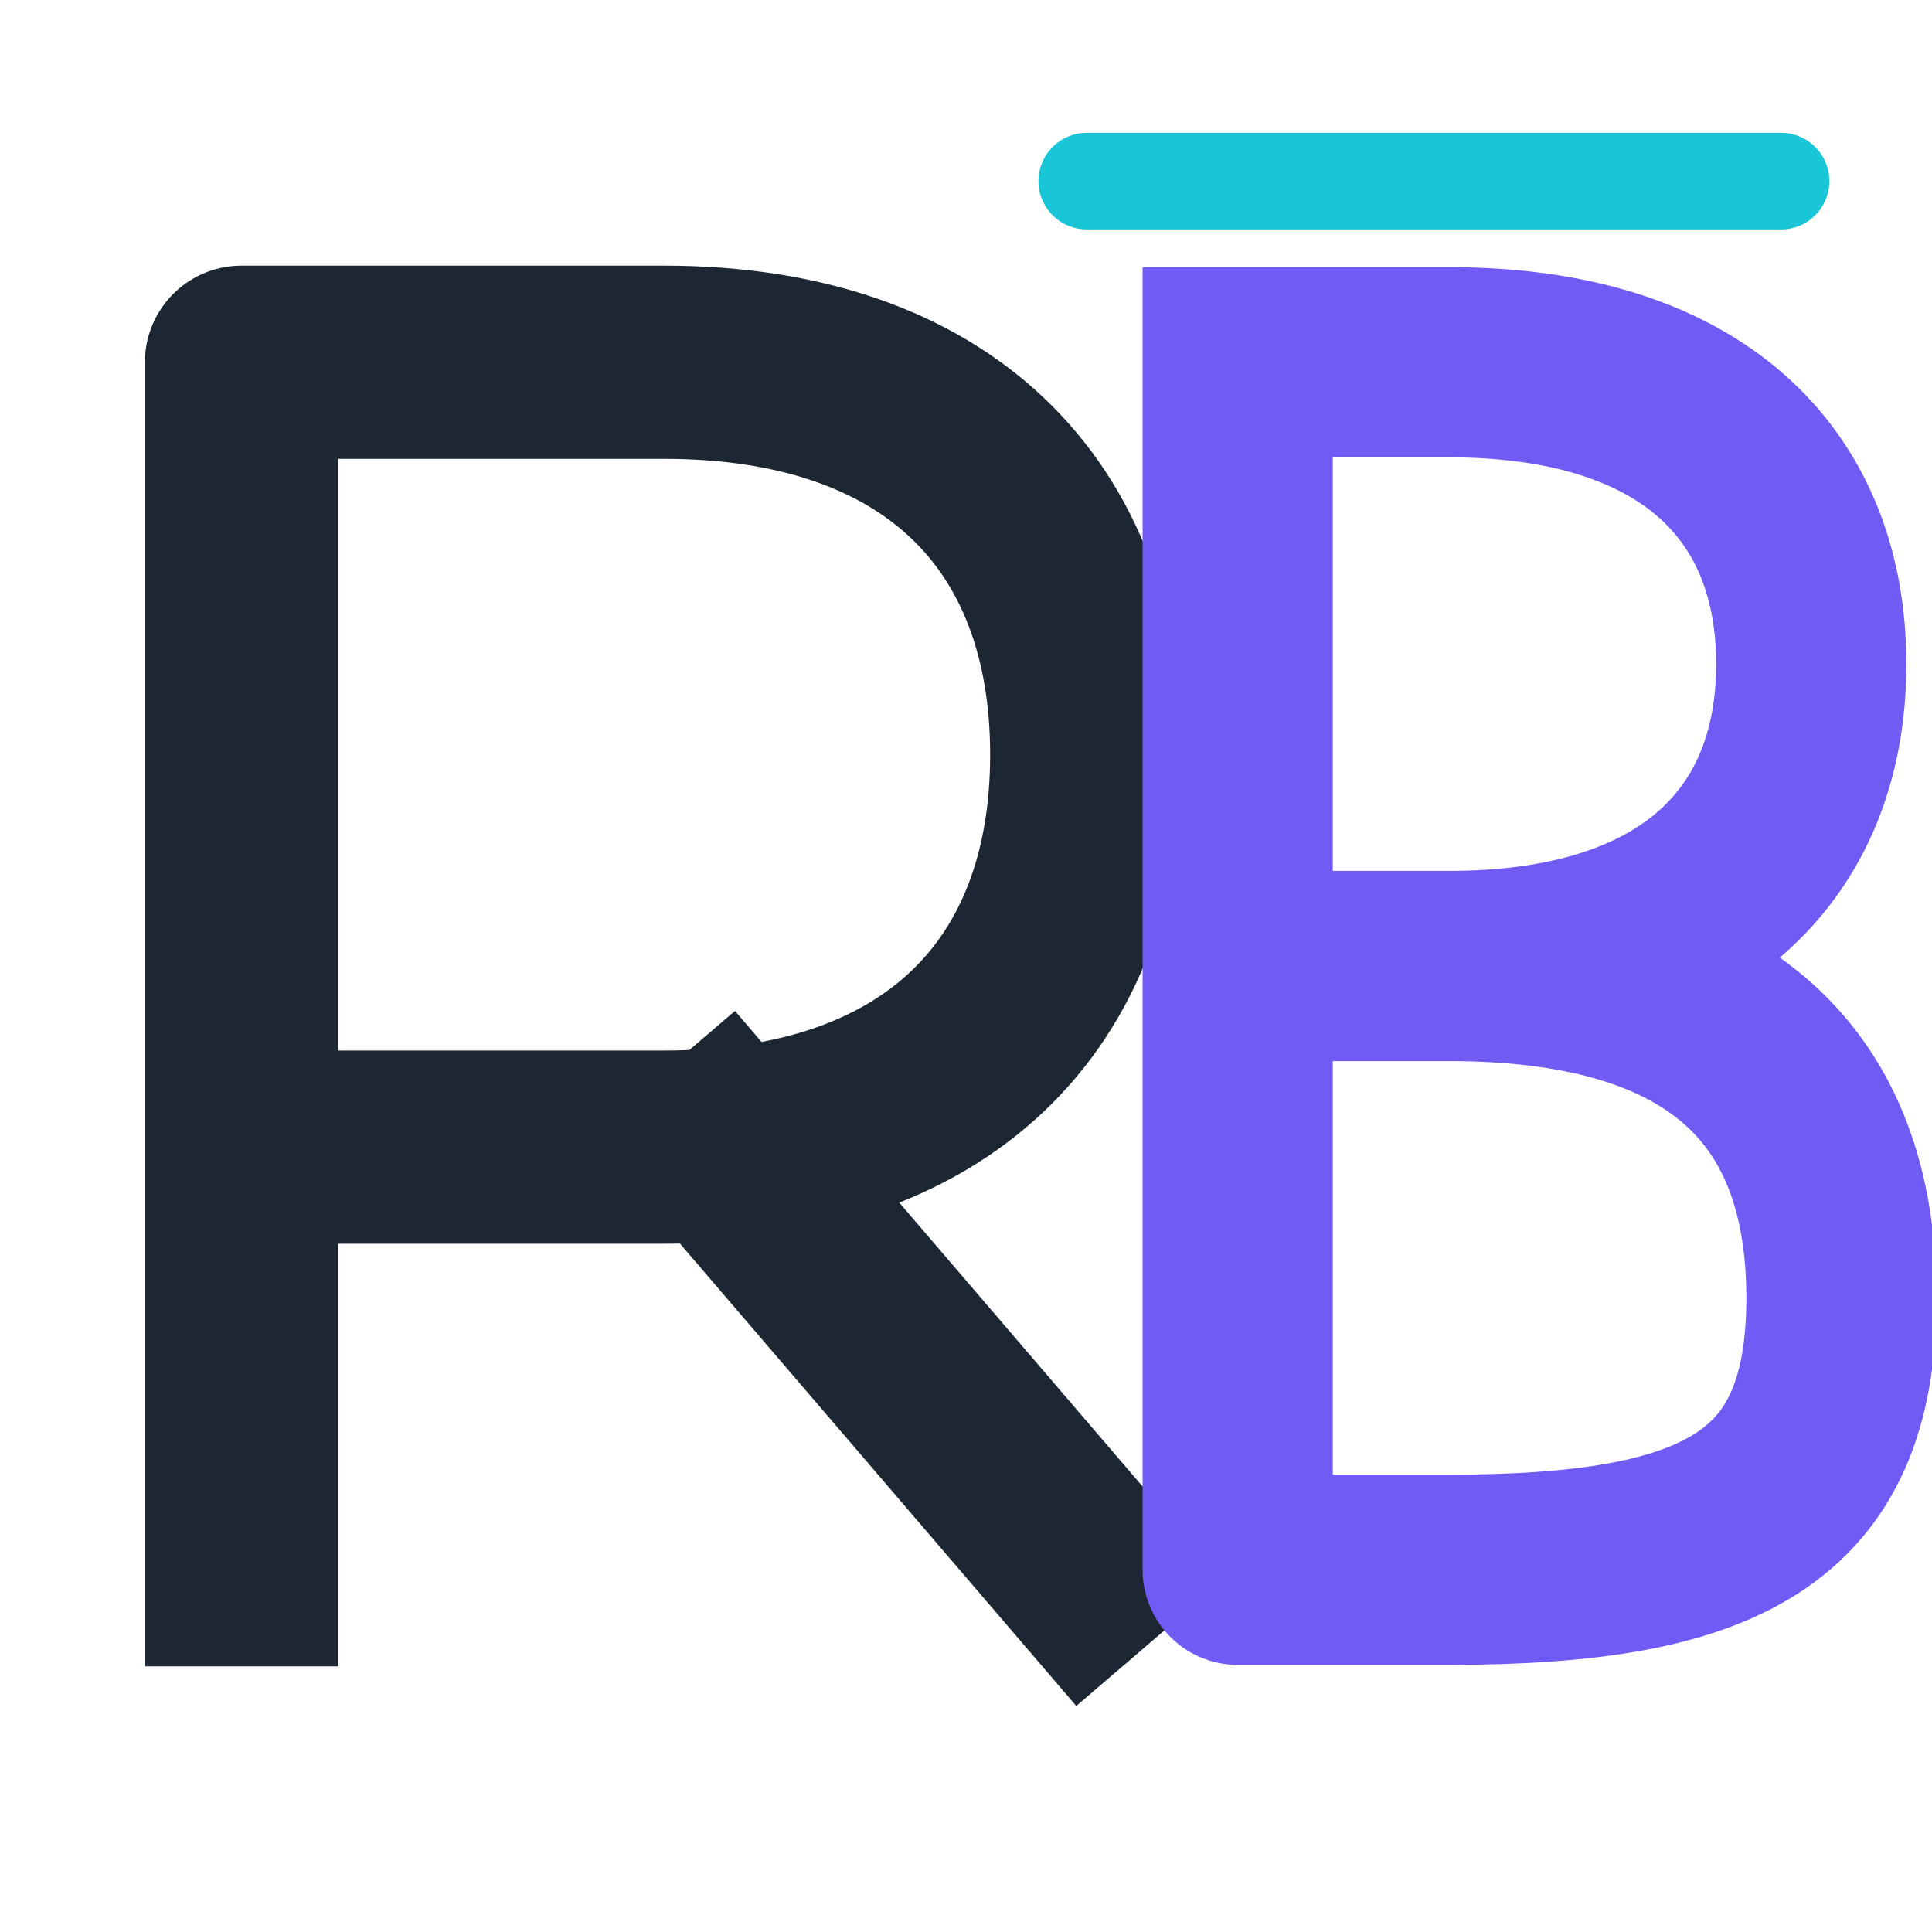
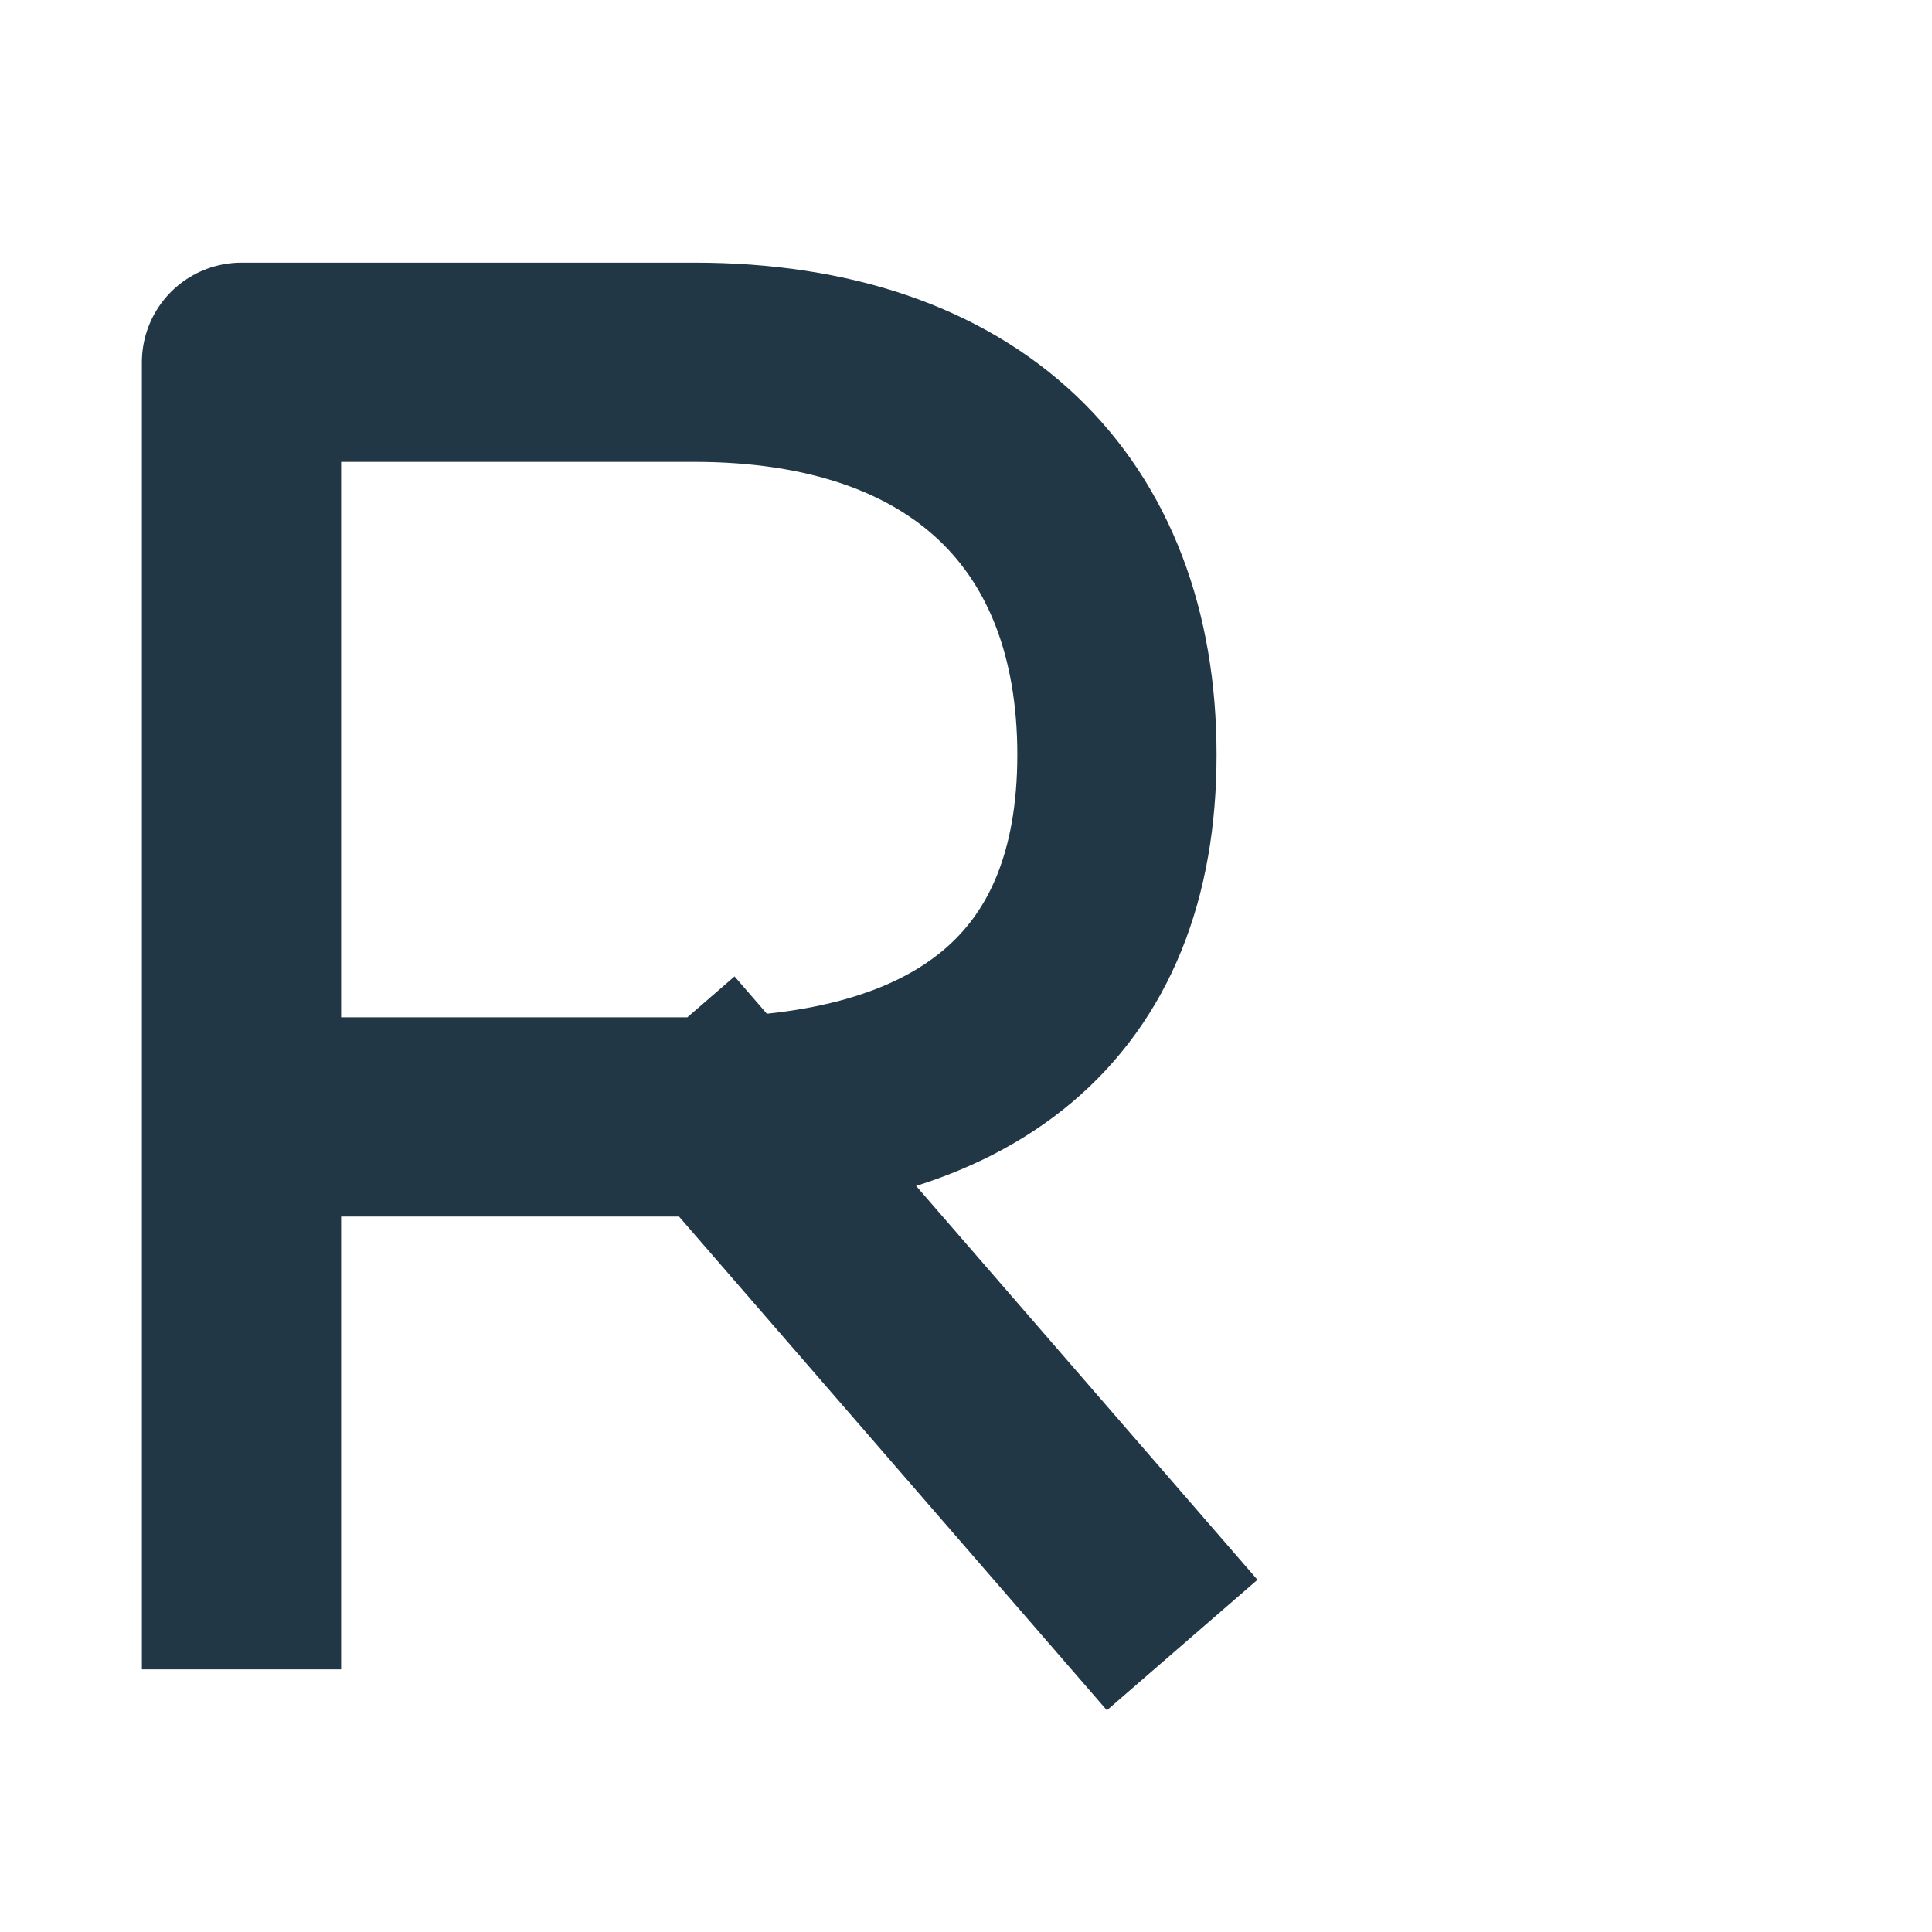
- <svg xmlns="http://www.w3.org/2000/svg" viewBox="0 0 64 64" role="img" aria-label="Monogramma RB con reveal tipografico animato">
-   <defs>
-     <clipPath id="unfold">
-       <rect id="motion" x="37" y="7" width="27" height="51" />
-     </clipPath>
-   </defs>
+ <svg xmlns="http://www.w3.org/2000/svg" viewBox="0 0 64 64" role="img" aria-label="Monogramma RB che si compone progressivamente">
  <style>
- #motion{transform-origin:37px 32px;animation:reveal 3.6s cubic-bezier(.22,1,.36,1) infinite}
- #letter-r{animation:shift 3.6s cubic-bezier(.22,1,.36,1) infinite}
- #accent{stroke-dasharray:28;animation:line 3.6s cubic-bezier(.22,1,.36,1) infinite}
- @keyframes reveal{0%,9%{transform:scaleX(.025)}54%,82%{transform:scaleX(1)}100%{transform:scaleX(.025)}}
- @keyframes shift{0%,9%{transform:translateX(3px)}54%,82%{transform:translateX(0)}100%{transform:translateX(3px)}}
- @keyframes line{0%,18%{stroke-dashoffset:28;opacity:.2}58%,82%{stroke-dashoffset:0;opacity:1}100%{stroke-dashoffset:28;opacity:.2}}
- @media(prefers-color-scheme:dark){#letter-r{stroke:#F1F4F7}}
- @media(prefers-reduced-motion:reduce){#motion,#letter-r,#accent{animation:none}#motion{transform:scaleX(1)}#accent{stroke-dashoffset:0;opacity:1}}
+ #b{stroke-dasharray:100;stroke-dashoffset:100;animation:write 3.5s cubic-bezier(.4,.02,.2,1) infinite}
+ #accent{stroke-dasharray:100;stroke-dashoffset:100;animation:line 3.5s cubic-bezier(.22,1,.36,1) infinite}
+ @keyframes write{0%,12%{stroke-dashoffset:100}53%,85%{stroke-dashoffset:0}100%{stroke-dashoffset:100}}
+ @keyframes line{0%,18%{stroke-dashoffset:100}58%,85%{stroke-dashoffset:0}100%{stroke-dashoffset:100}}
+ @media(prefers-color-scheme:dark){#r{stroke:#E7ECEF}}
+ @media(prefers-reduced-motion:reduce){#b,#accent{animation:none;stroke-dashoffset:0}}
</style>
-   <path id="letter-r" d="M8 52V12h14c9 0 14 5 14 13S31 38 22 38H8m16 0 12 14" fill="none" stroke="#1D2734" stroke-width="6.4" stroke-linejoin="round" stroke-linecap="square" />
-   <g clip-path="url(#unfold)">
-     <path d="M41 12h7c8 0 12 4 12 10s-4 10-12 10h-7m0 0h7c9 0 13 4 13 11s-4 9-13 9h-7V12" fill="none" stroke="#705BF4" stroke-width="6.3" stroke-linejoin="round" stroke-linecap="square" />
-   </g>
-   <path id="accent" d="M36 6h23" fill="none" stroke="#19C6D7" stroke-width="3.2" stroke-linecap="round" pathLength="28" />
+   <path id="r" d="M8 52V12h15c9 0 14 5 14 13s-5 12-14 12H8m16 0 13 15" fill="none" stroke="#213745" stroke-width="6.6" stroke-linecap="square" stroke-linejoin="round" />
+   <path id="b" d="M41 12h7c8 0 12 4 12 10 0 6-4 10-12 10h-7m0 0h7c9 0 13 4 13 11 0 6-4 9-13 9h-7V12" fill="none" stroke="#C98E53" stroke-width="6.5" stroke-linecap="square" stroke-linejoin="round" pathLength="100" />
+   <path id="accent" d="M42 6h16" fill="none" stroke="#59B7B0" stroke-width="3.2" stroke-linecap="round" pathLength="100" />
</svg>
